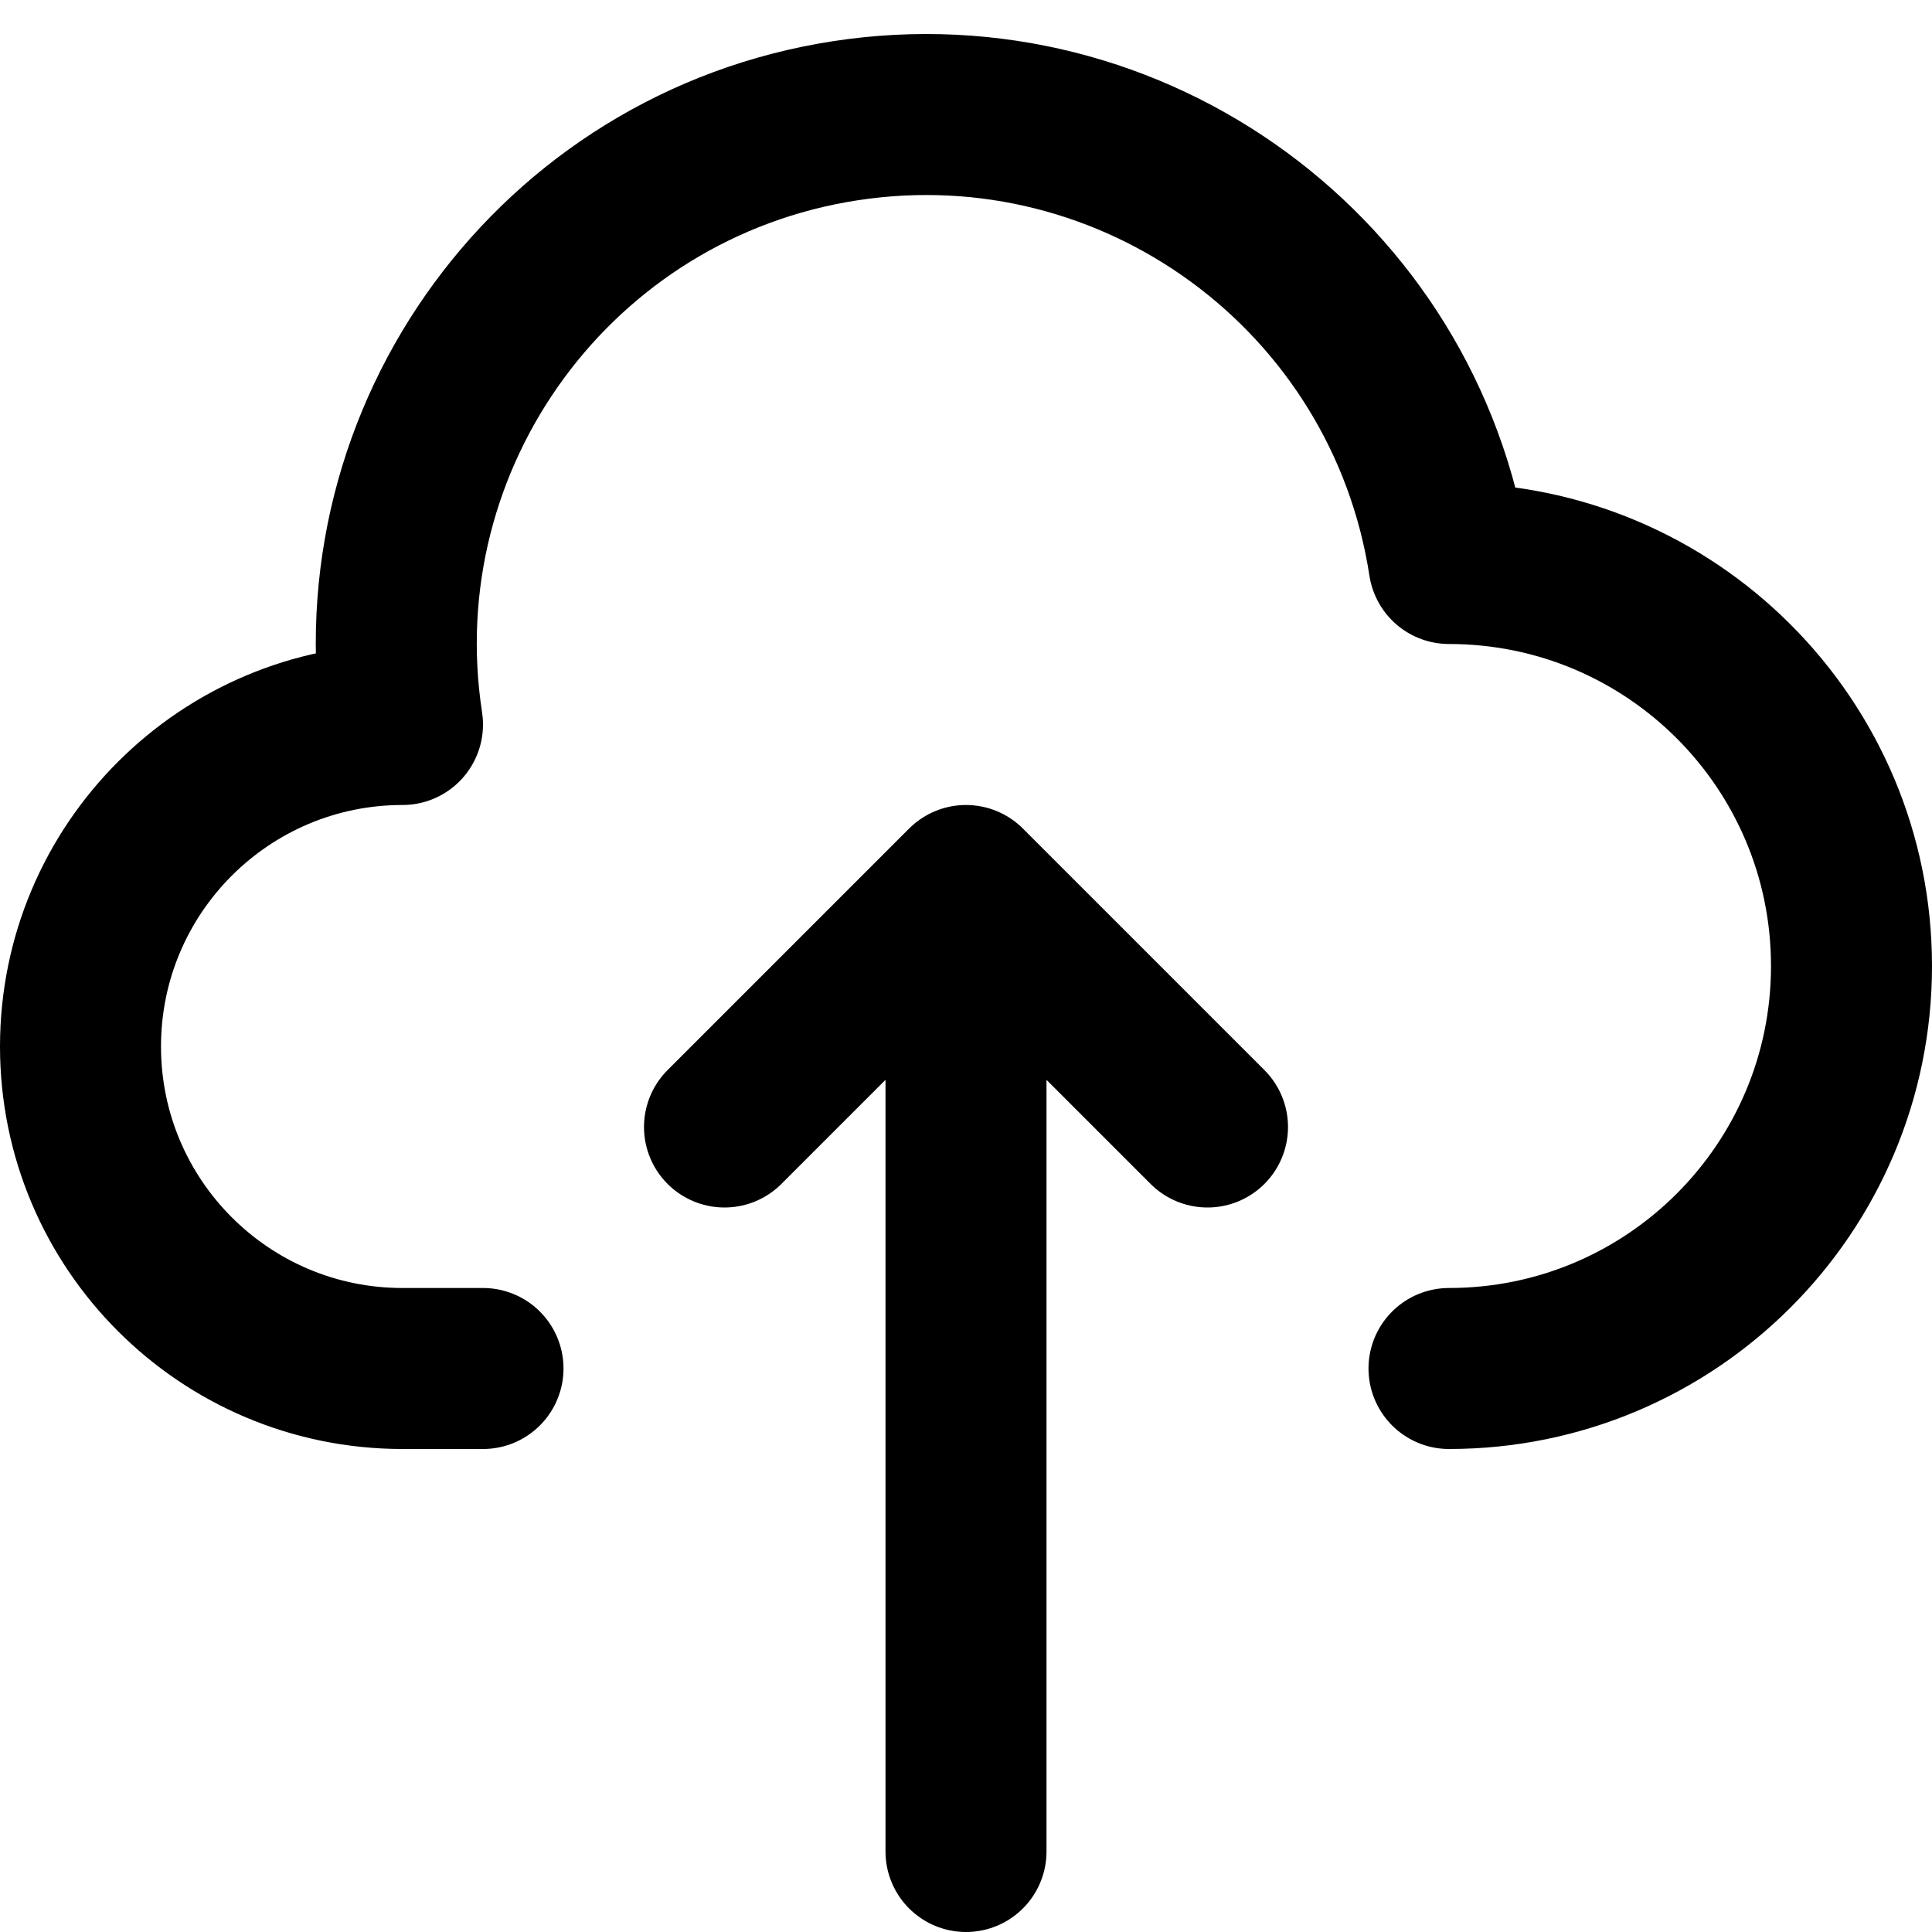
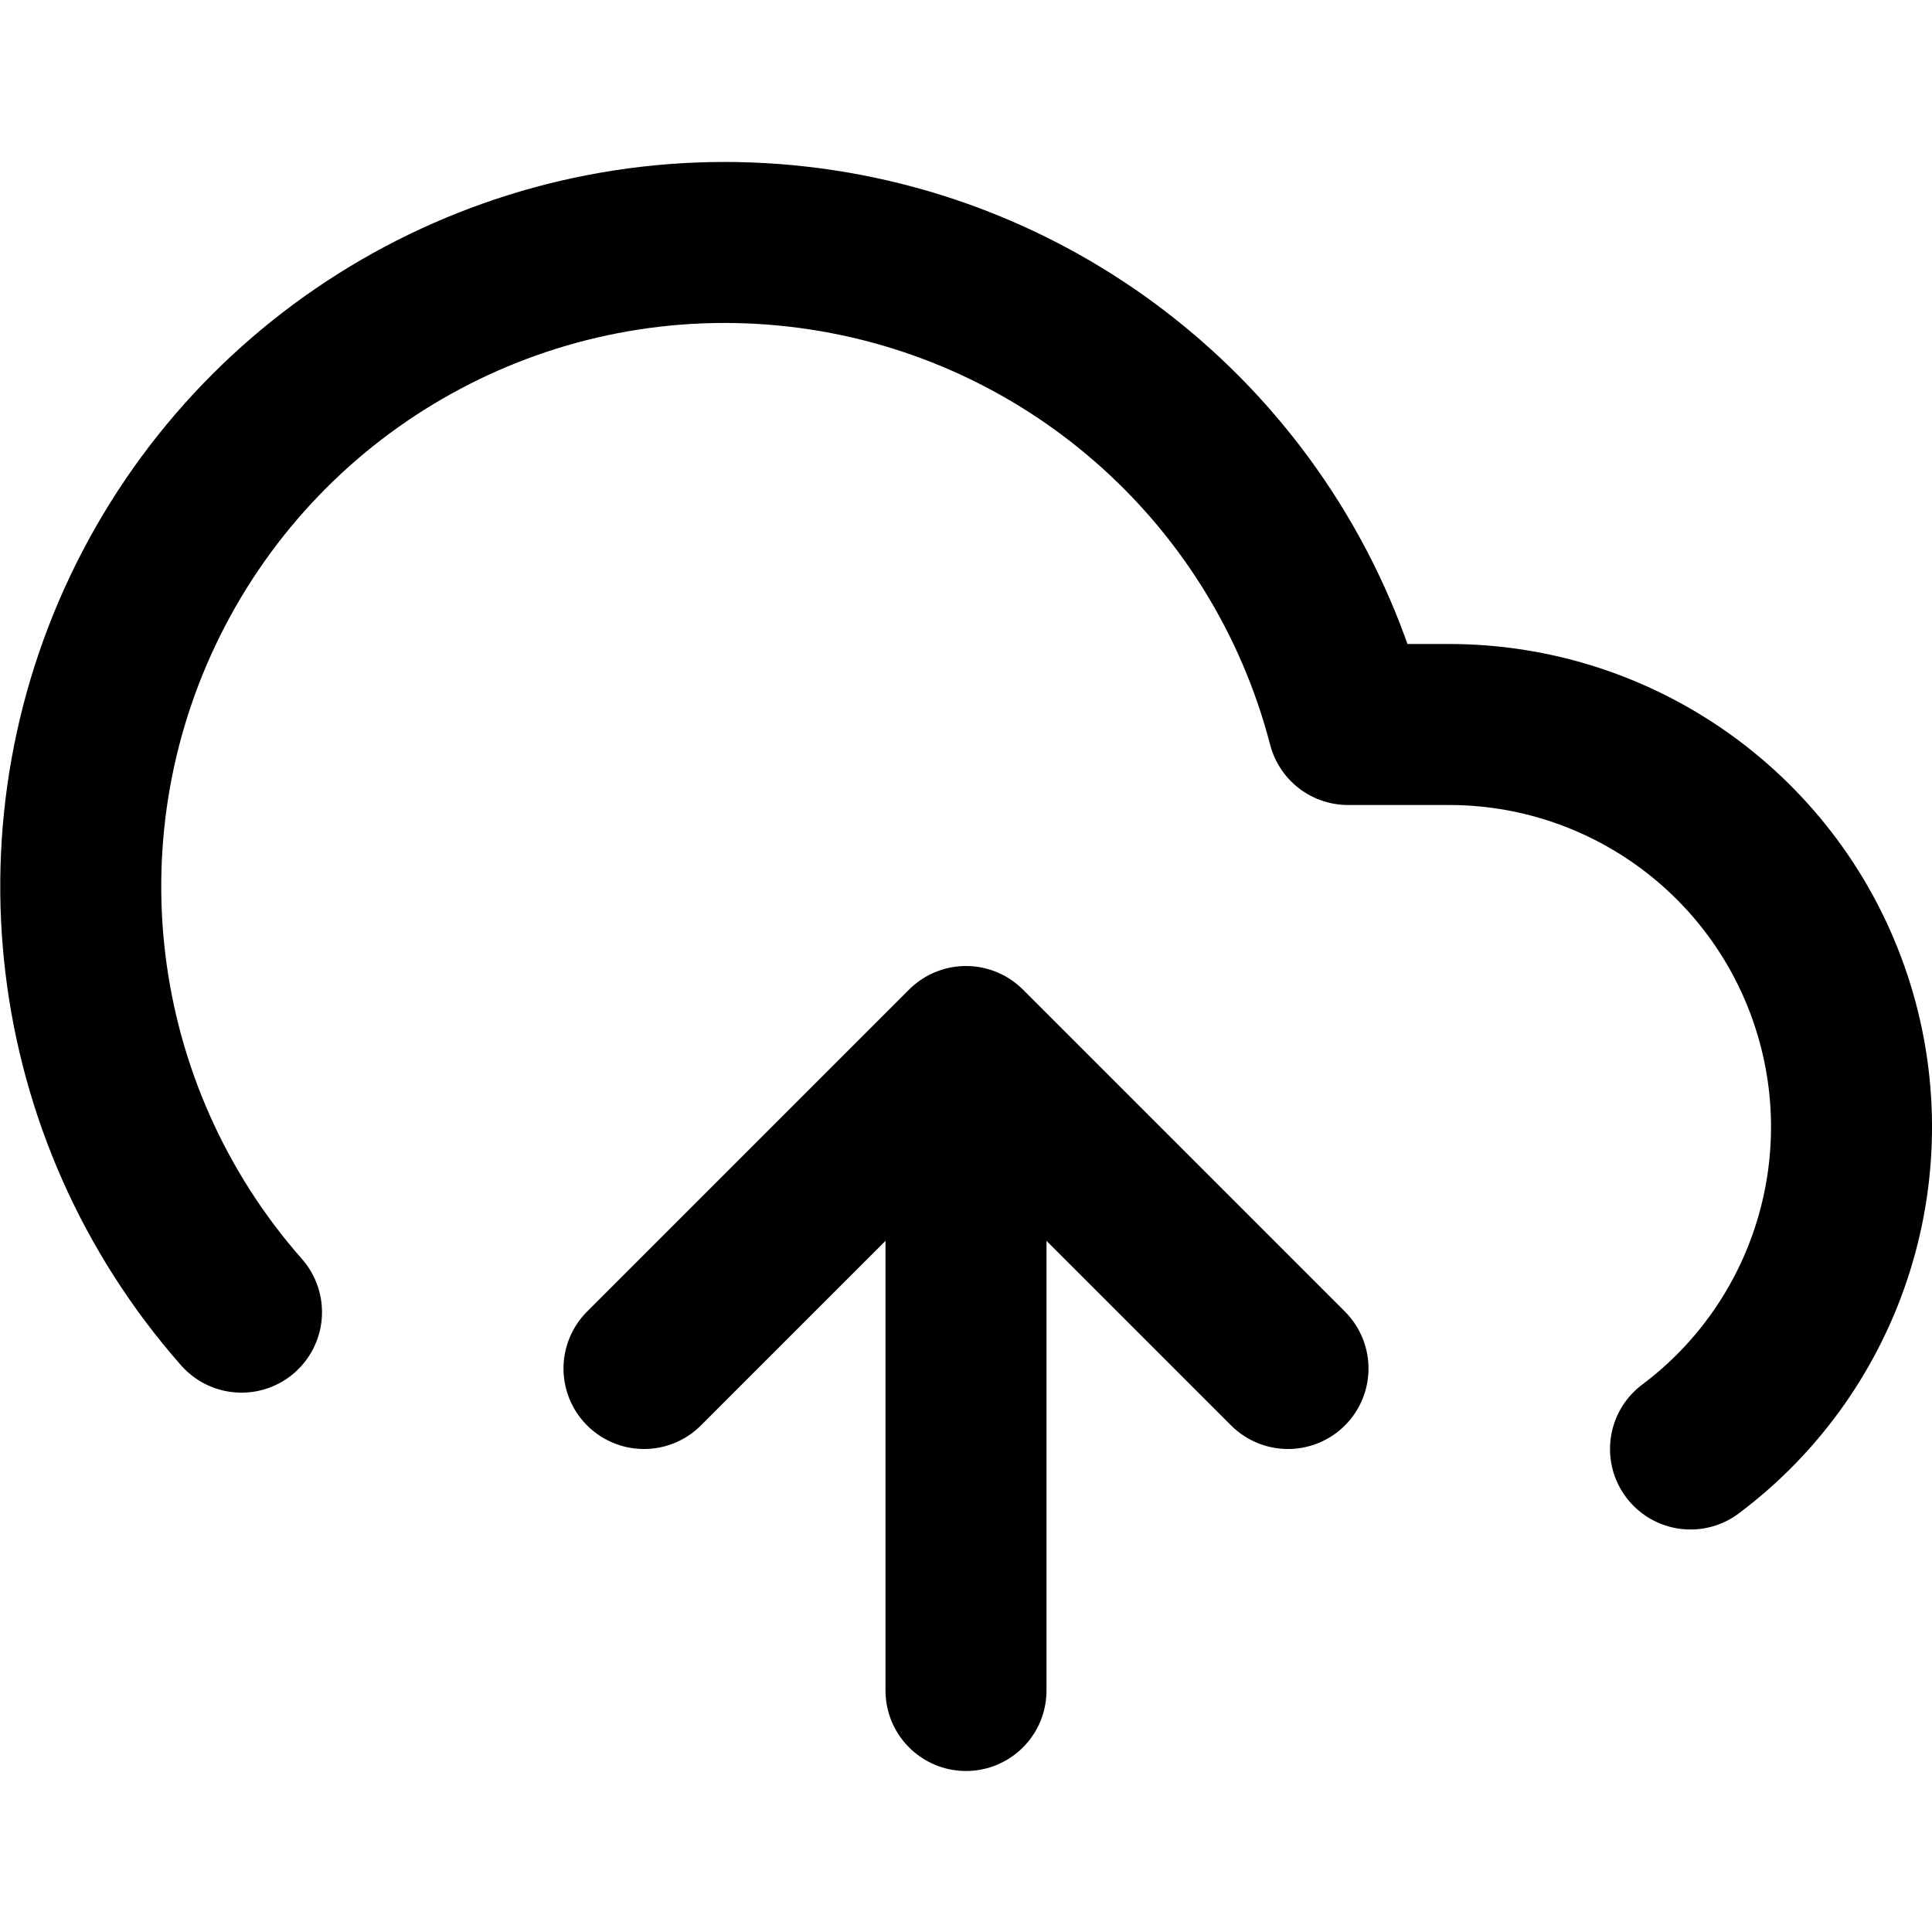
<svg xmlns="http://www.w3.org/2000/svg" class="i i-upload-cloud" viewBox="0 0 24 24" fill="none" stroke="currentColor" stroke-width="2" stroke-linecap="round" stroke-linejoin="round">
-   <path d="M18 17a5 5 0 1 0 0-10A1 1 0 1 0 5 9a1 1 0 0 0 0 8h1m3-3 3-3 3 3m-3 9V11" />
+   <path d="M3 16.3A8 8 0 1116.746 9H18a5 5 0 013 9m-9-5v8m-4-4 4-4 4 4" />
</svg>
